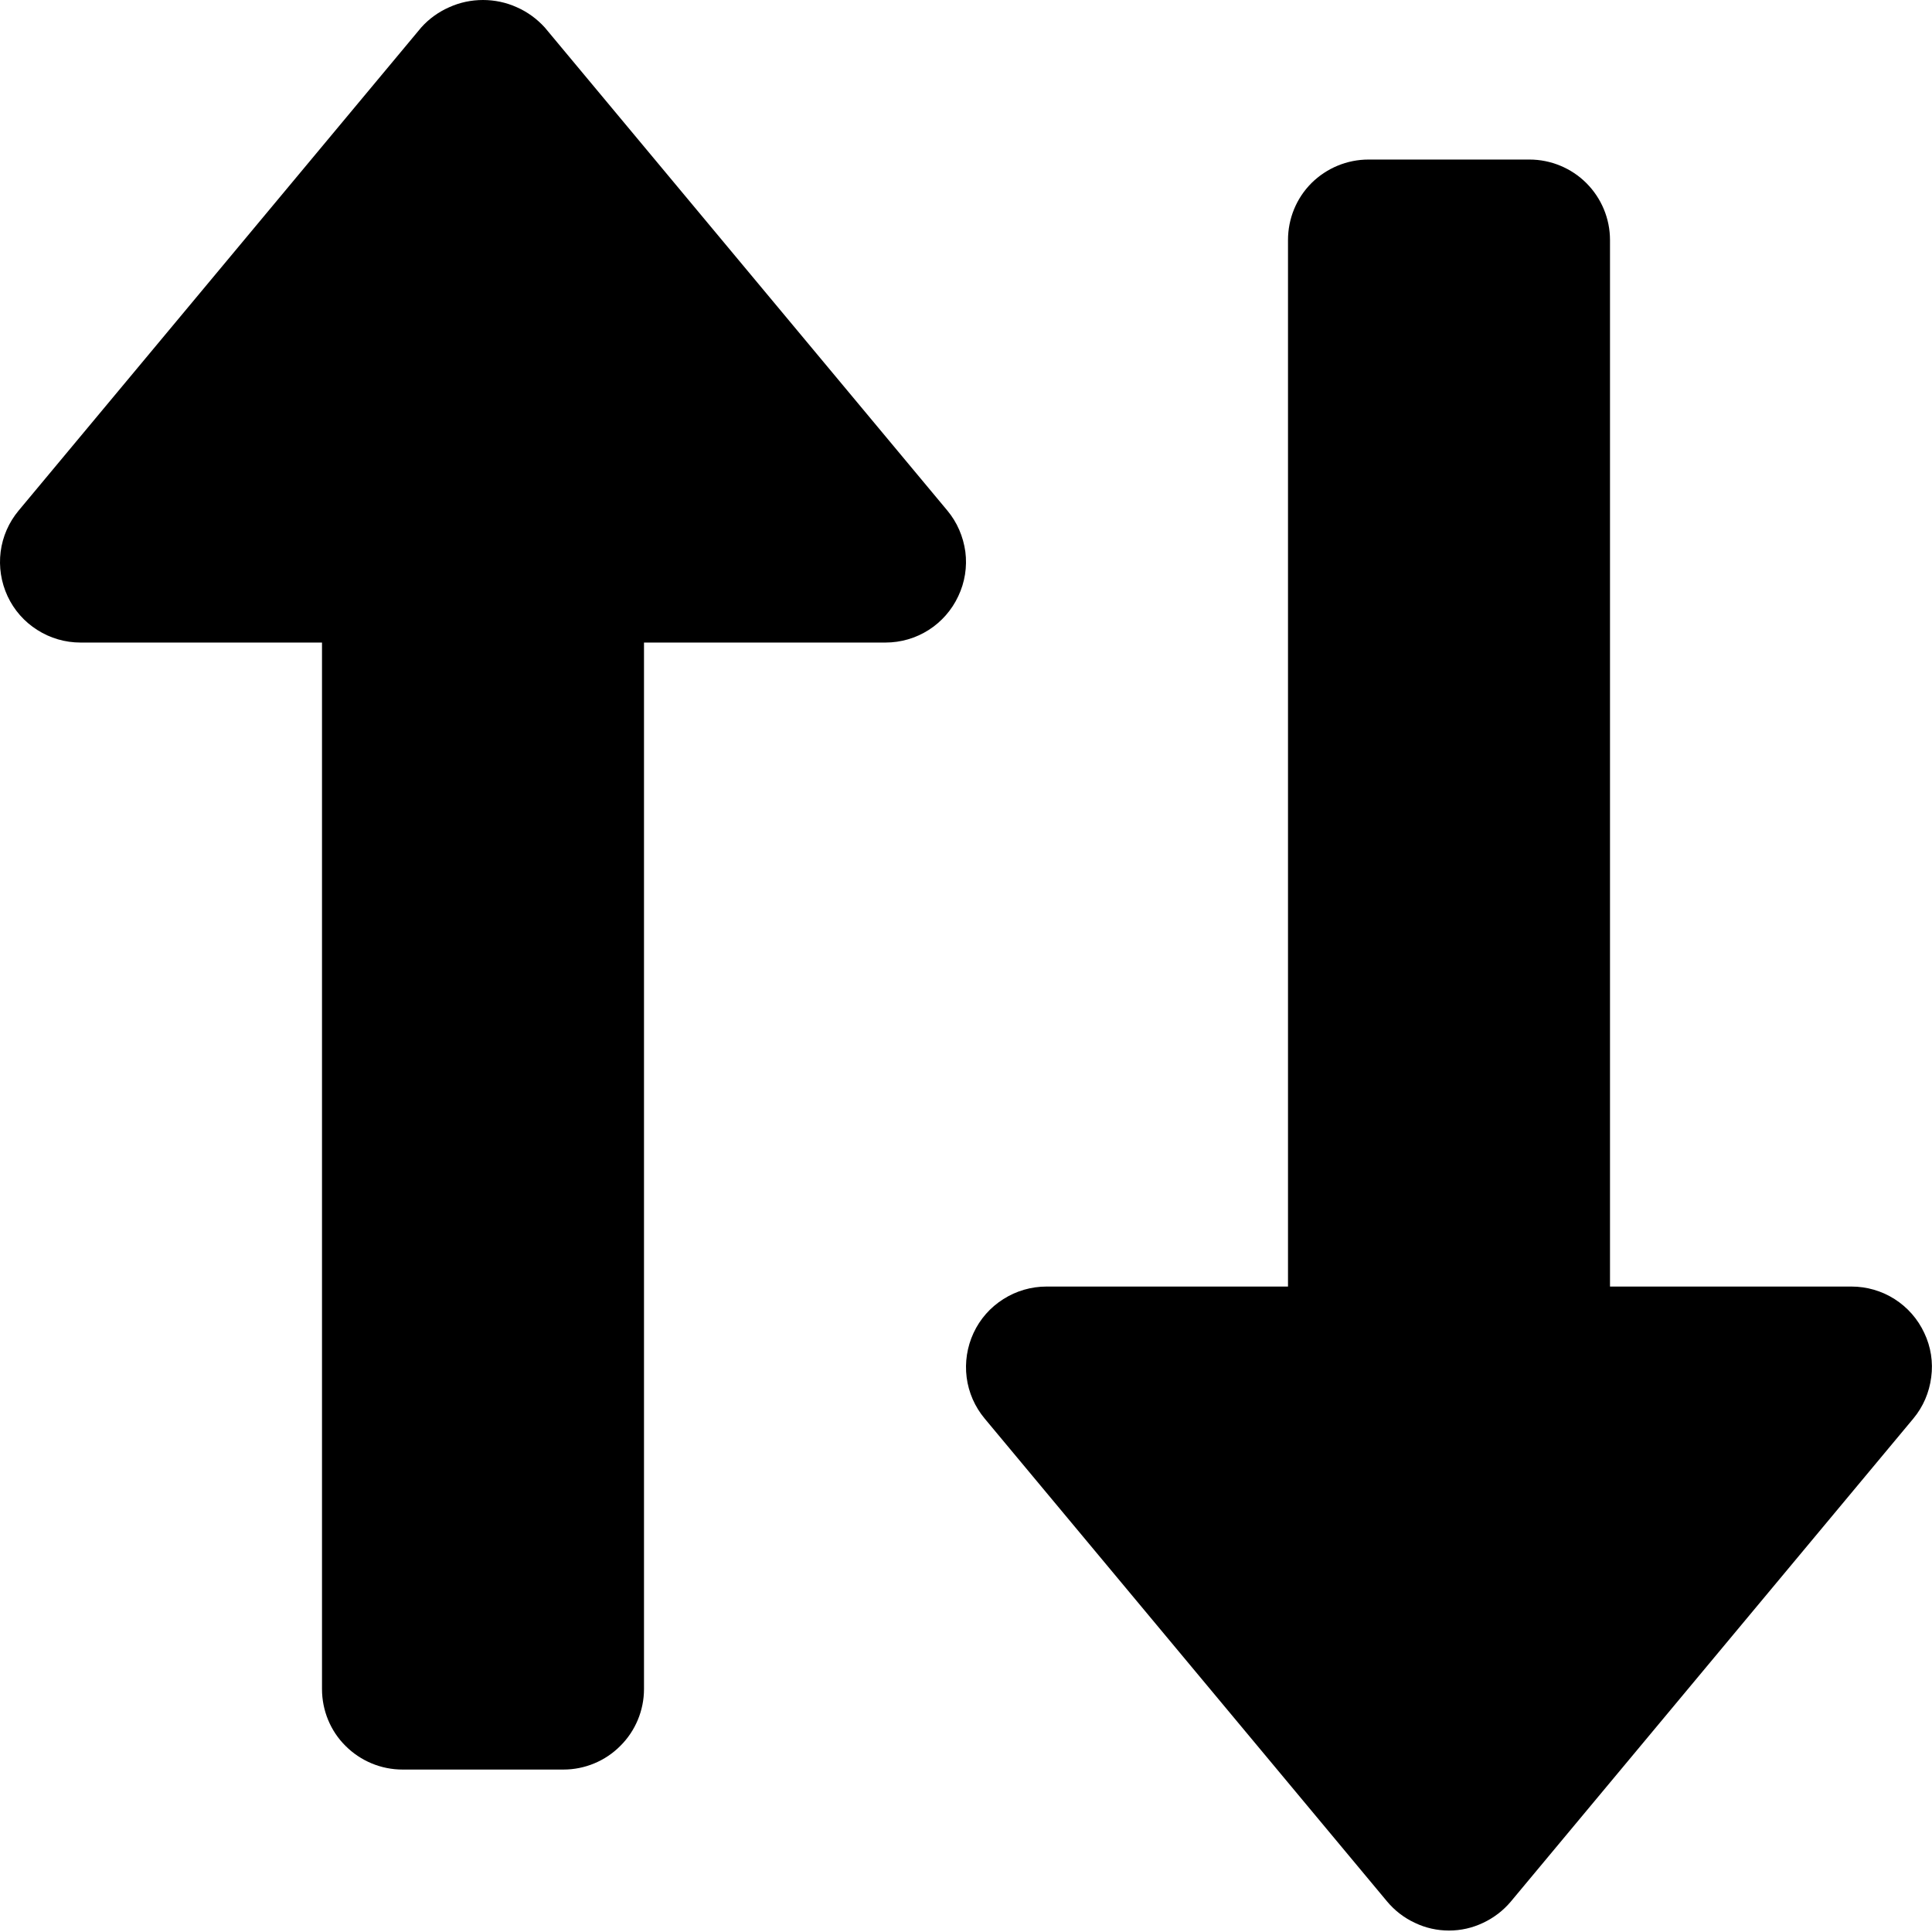
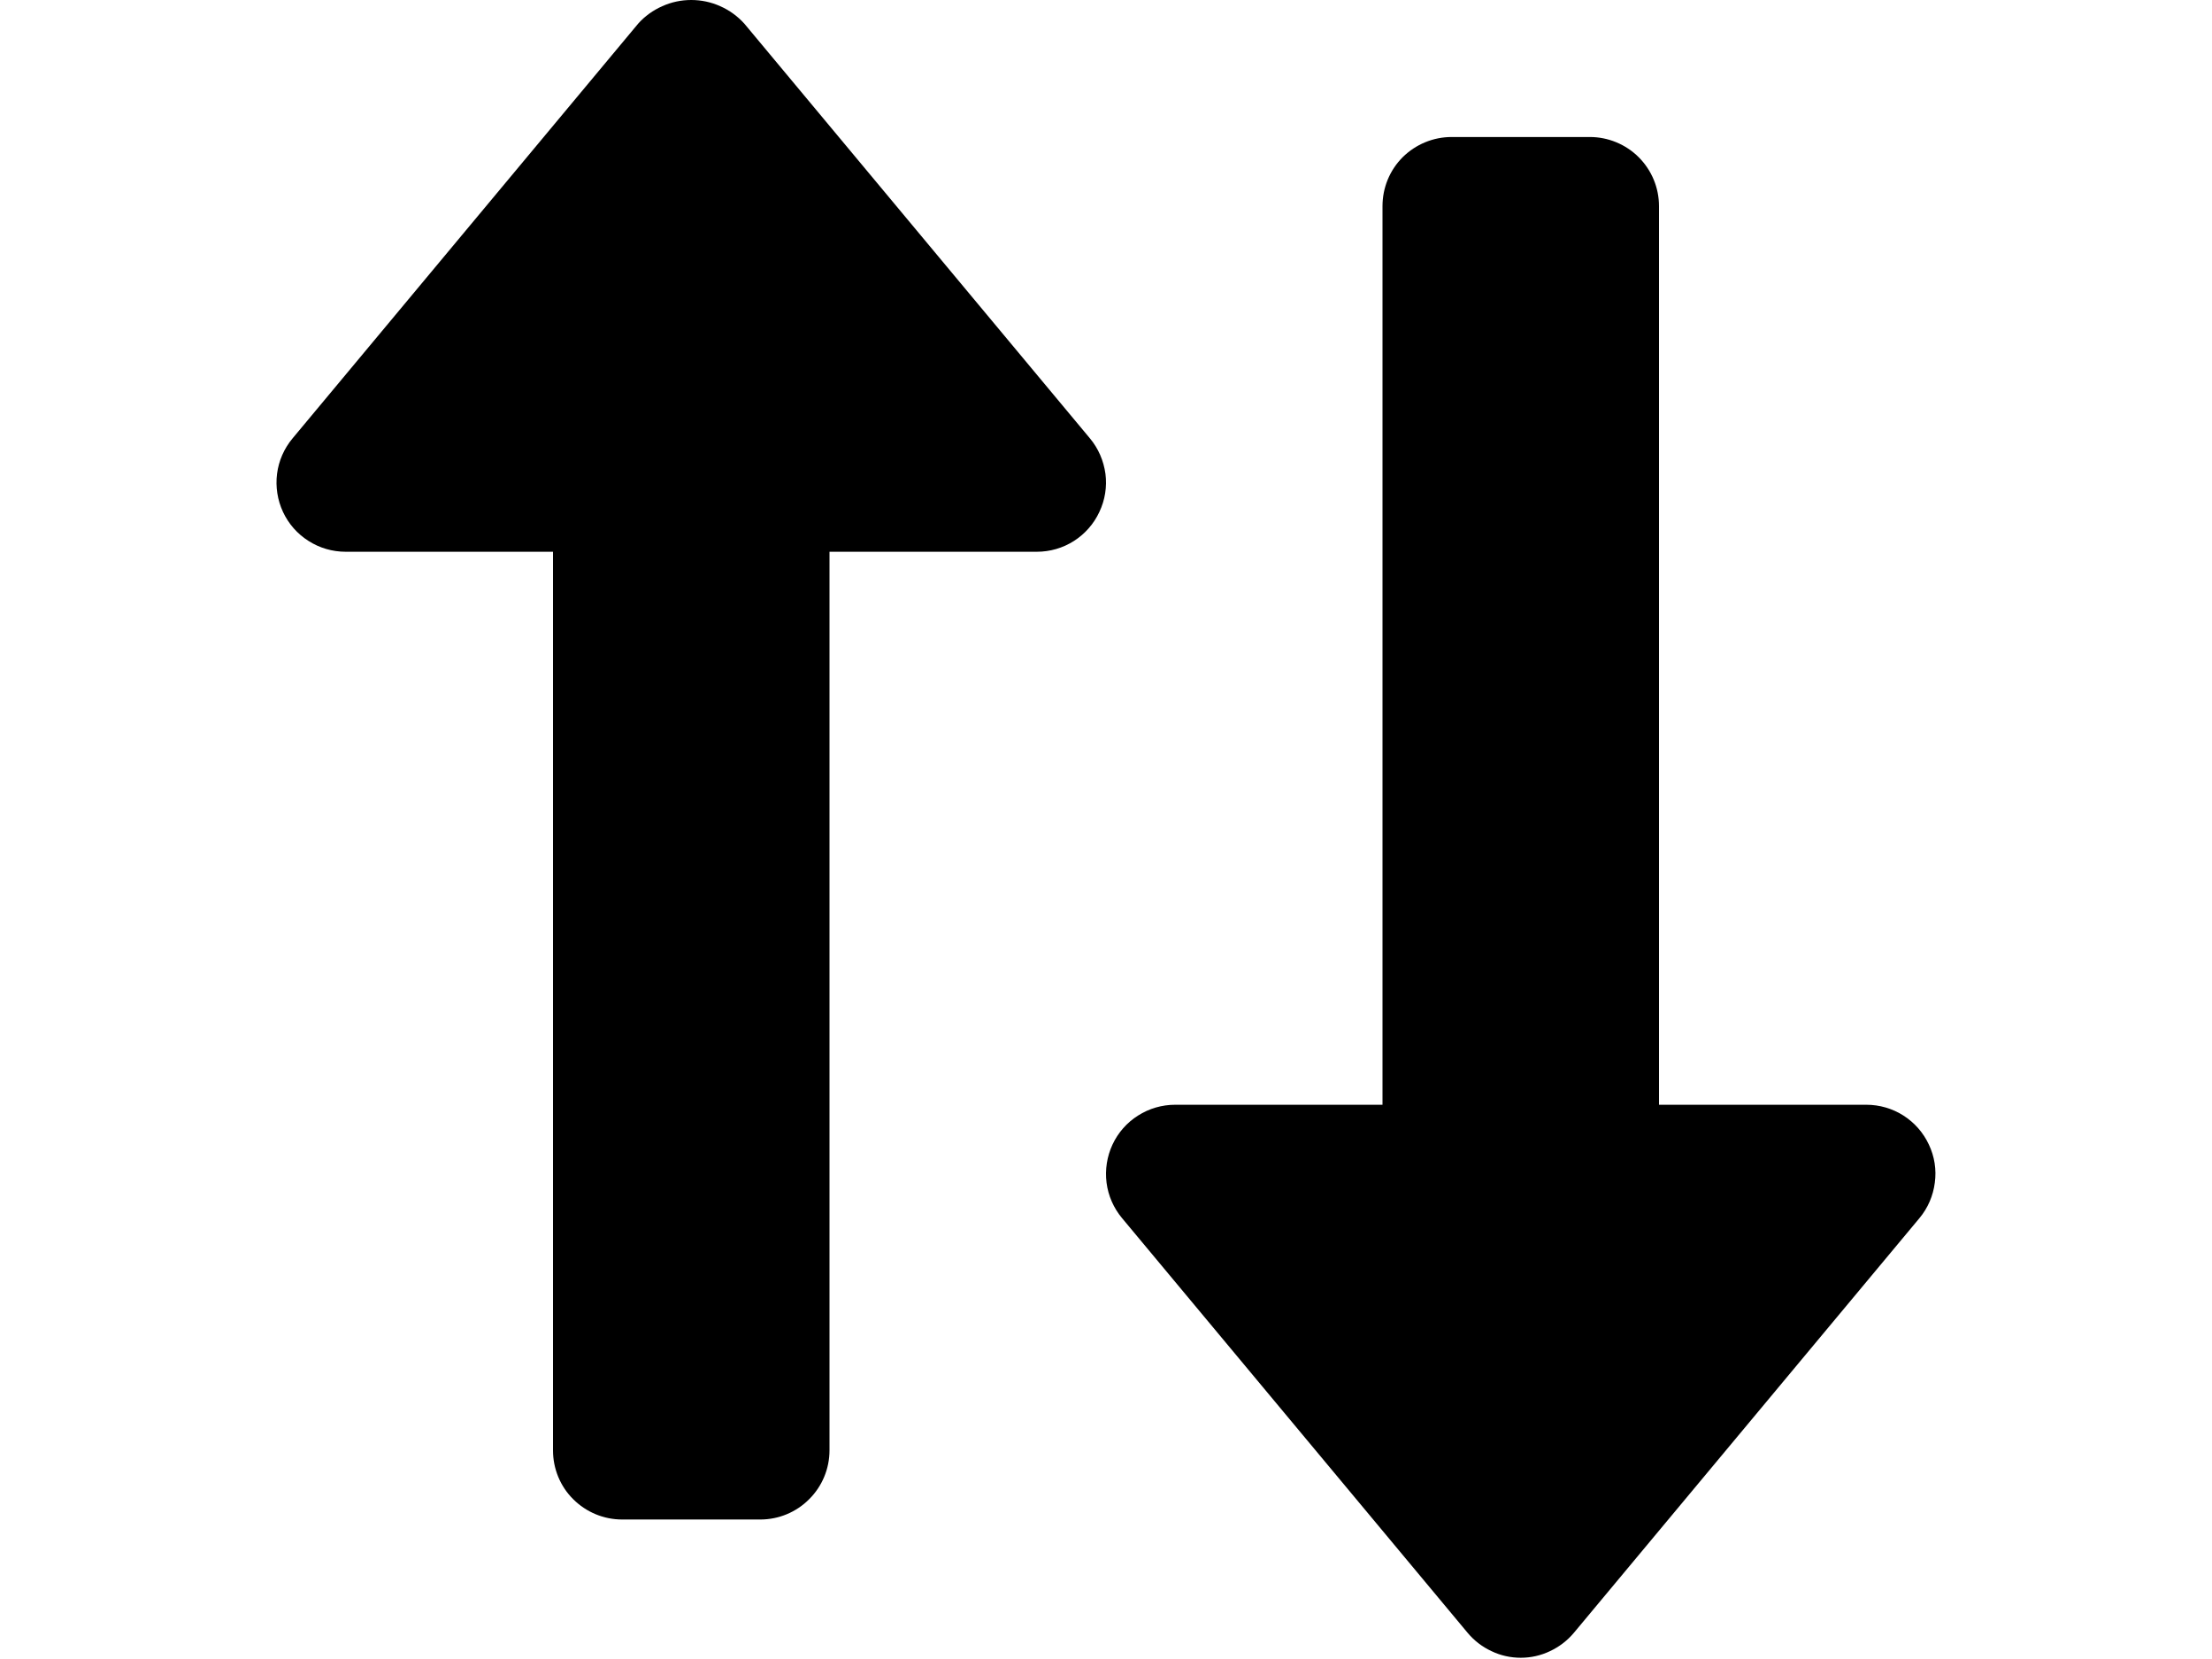
- <svg xmlns="http://www.w3.org/2000/svg" width="100%" height="100%" viewBox="0 0 12 12" fill="none">
+ <svg xmlns="http://www.w3.org/2000/svg" width="16" height="12" viewBox="0 0 12 12" fill="none">
  <path class="sorter__arrow--up" d="M3.384 0.171C3.335 0.117 3.276 0.074 3.21 0.045C3.144 0.015 3.072 0 3 0C2.927 0 2.856 0.015 2.79 0.045C2.724 0.074 2.664 0.117 2.616 0.171L0.116 3.171C0.055 3.244 0.016 3.333 0.004 3.427C-0.008 3.521 0.007 3.617 0.047 3.703C0.087 3.789 0.151 3.862 0.232 3.913C0.312 3.964 0.405 3.991 0.5 3.991H2V10.491C2 10.623 2.052 10.751 2.146 10.844C2.24 10.938 2.367 10.991 2.5 10.991H3.5C3.632 10.991 3.76 10.938 3.853 10.844C3.947 10.751 4 10.623 4 10.491V3.991H5.5C5.595 3.991 5.688 3.964 5.768 3.913C5.848 3.862 5.912 3.789 5.952 3.703C5.993 3.617 6.008 3.521 5.996 3.427C5.983 3.333 5.945 3.244 5.884 3.171L3.384 0.171Z" fill="currentColor" />
  <path class="sorter__arrow--down" d="M9.5 0.991H8.5C8.367 0.991 8.24 1.044 8.146 1.137C8.052 1.231 8 1.358 8 1.491V7.991H6.5C6.405 7.991 6.312 8.018 6.232 8.069C6.151 8.12 6.087 8.193 6.047 8.279C6.007 8.365 5.992 8.461 6.004 8.555C6.016 8.649 6.055 8.738 6.116 8.811L8.616 11.811C8.663 11.867 8.721 11.912 8.788 11.943C8.854 11.975 8.927 11.991 9 11.991C9.073 11.991 9.145 11.975 9.212 11.943C9.278 11.912 9.337 11.867 9.384 11.811L11.884 8.811C11.945 8.738 11.983 8.649 11.995 8.555C12.008 8.461 11.993 8.365 11.952 8.279C11.912 8.193 11.848 8.12 11.768 8.069C11.688 8.018 11.595 7.991 11.5 7.991H10V1.491C10 1.358 9.947 1.231 9.853 1.137C9.76 1.044 9.632 0.991 9.5 0.991Z" fill="currentColor" />
</svg>
